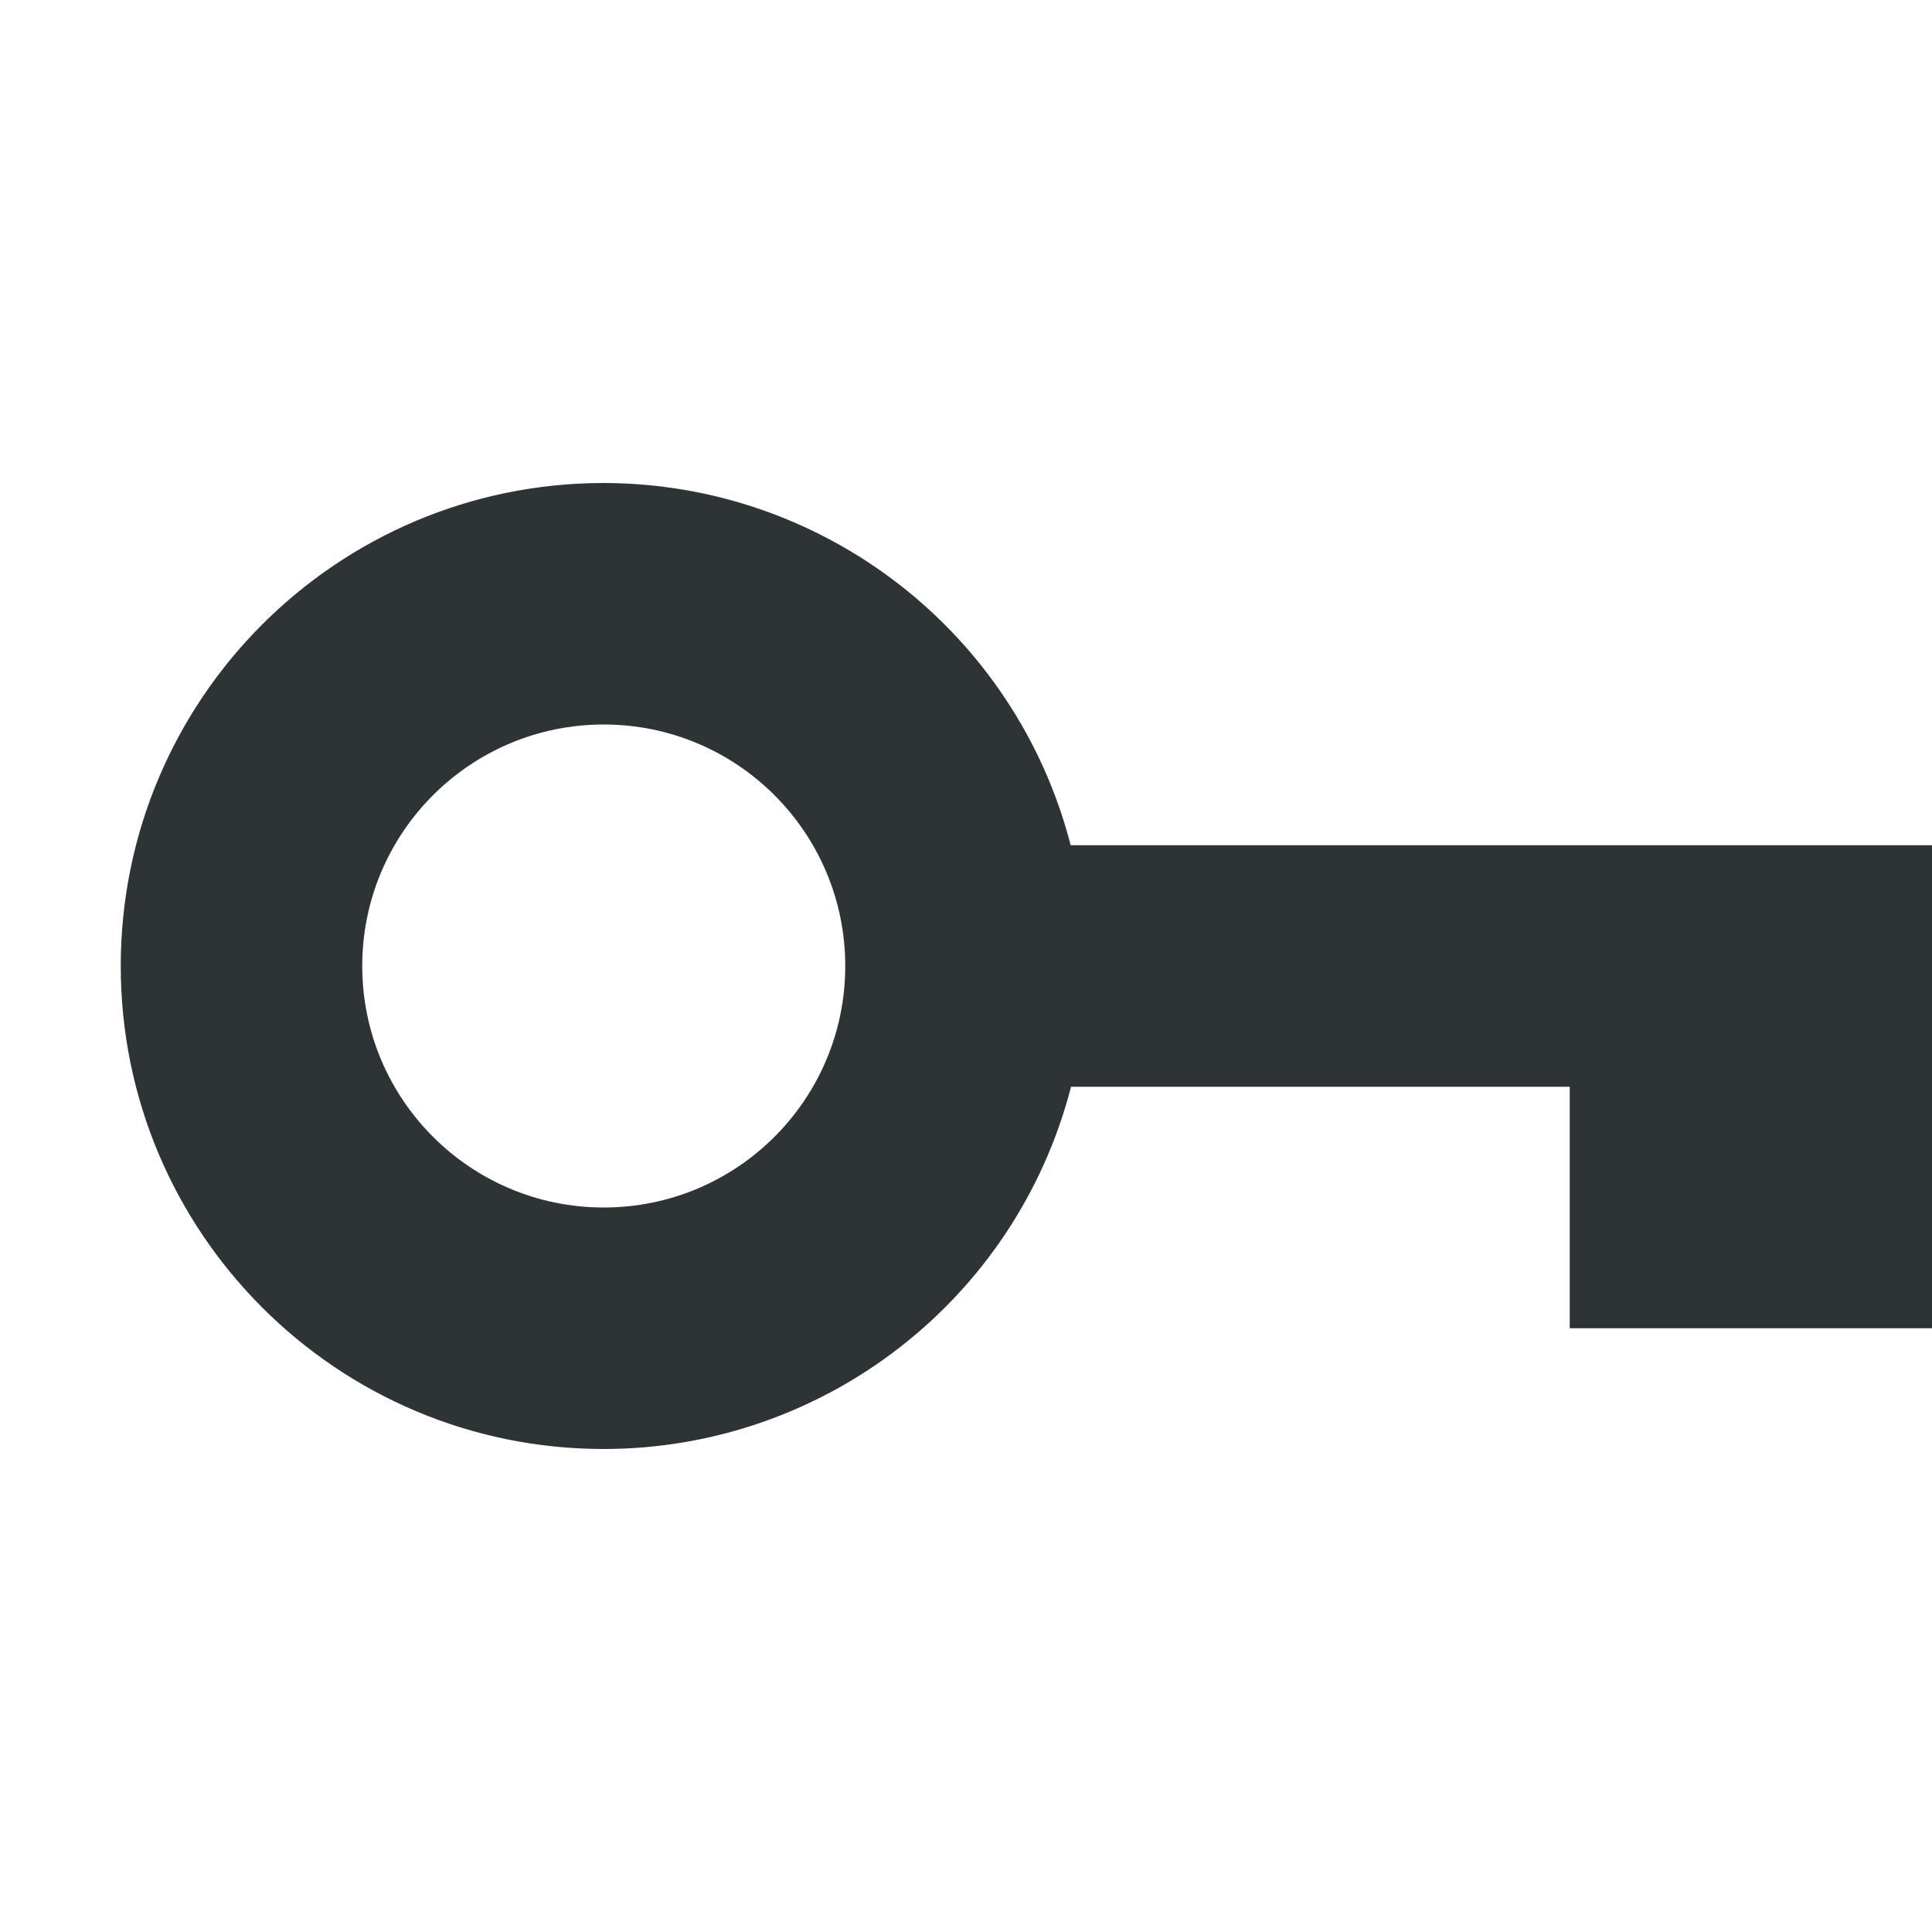
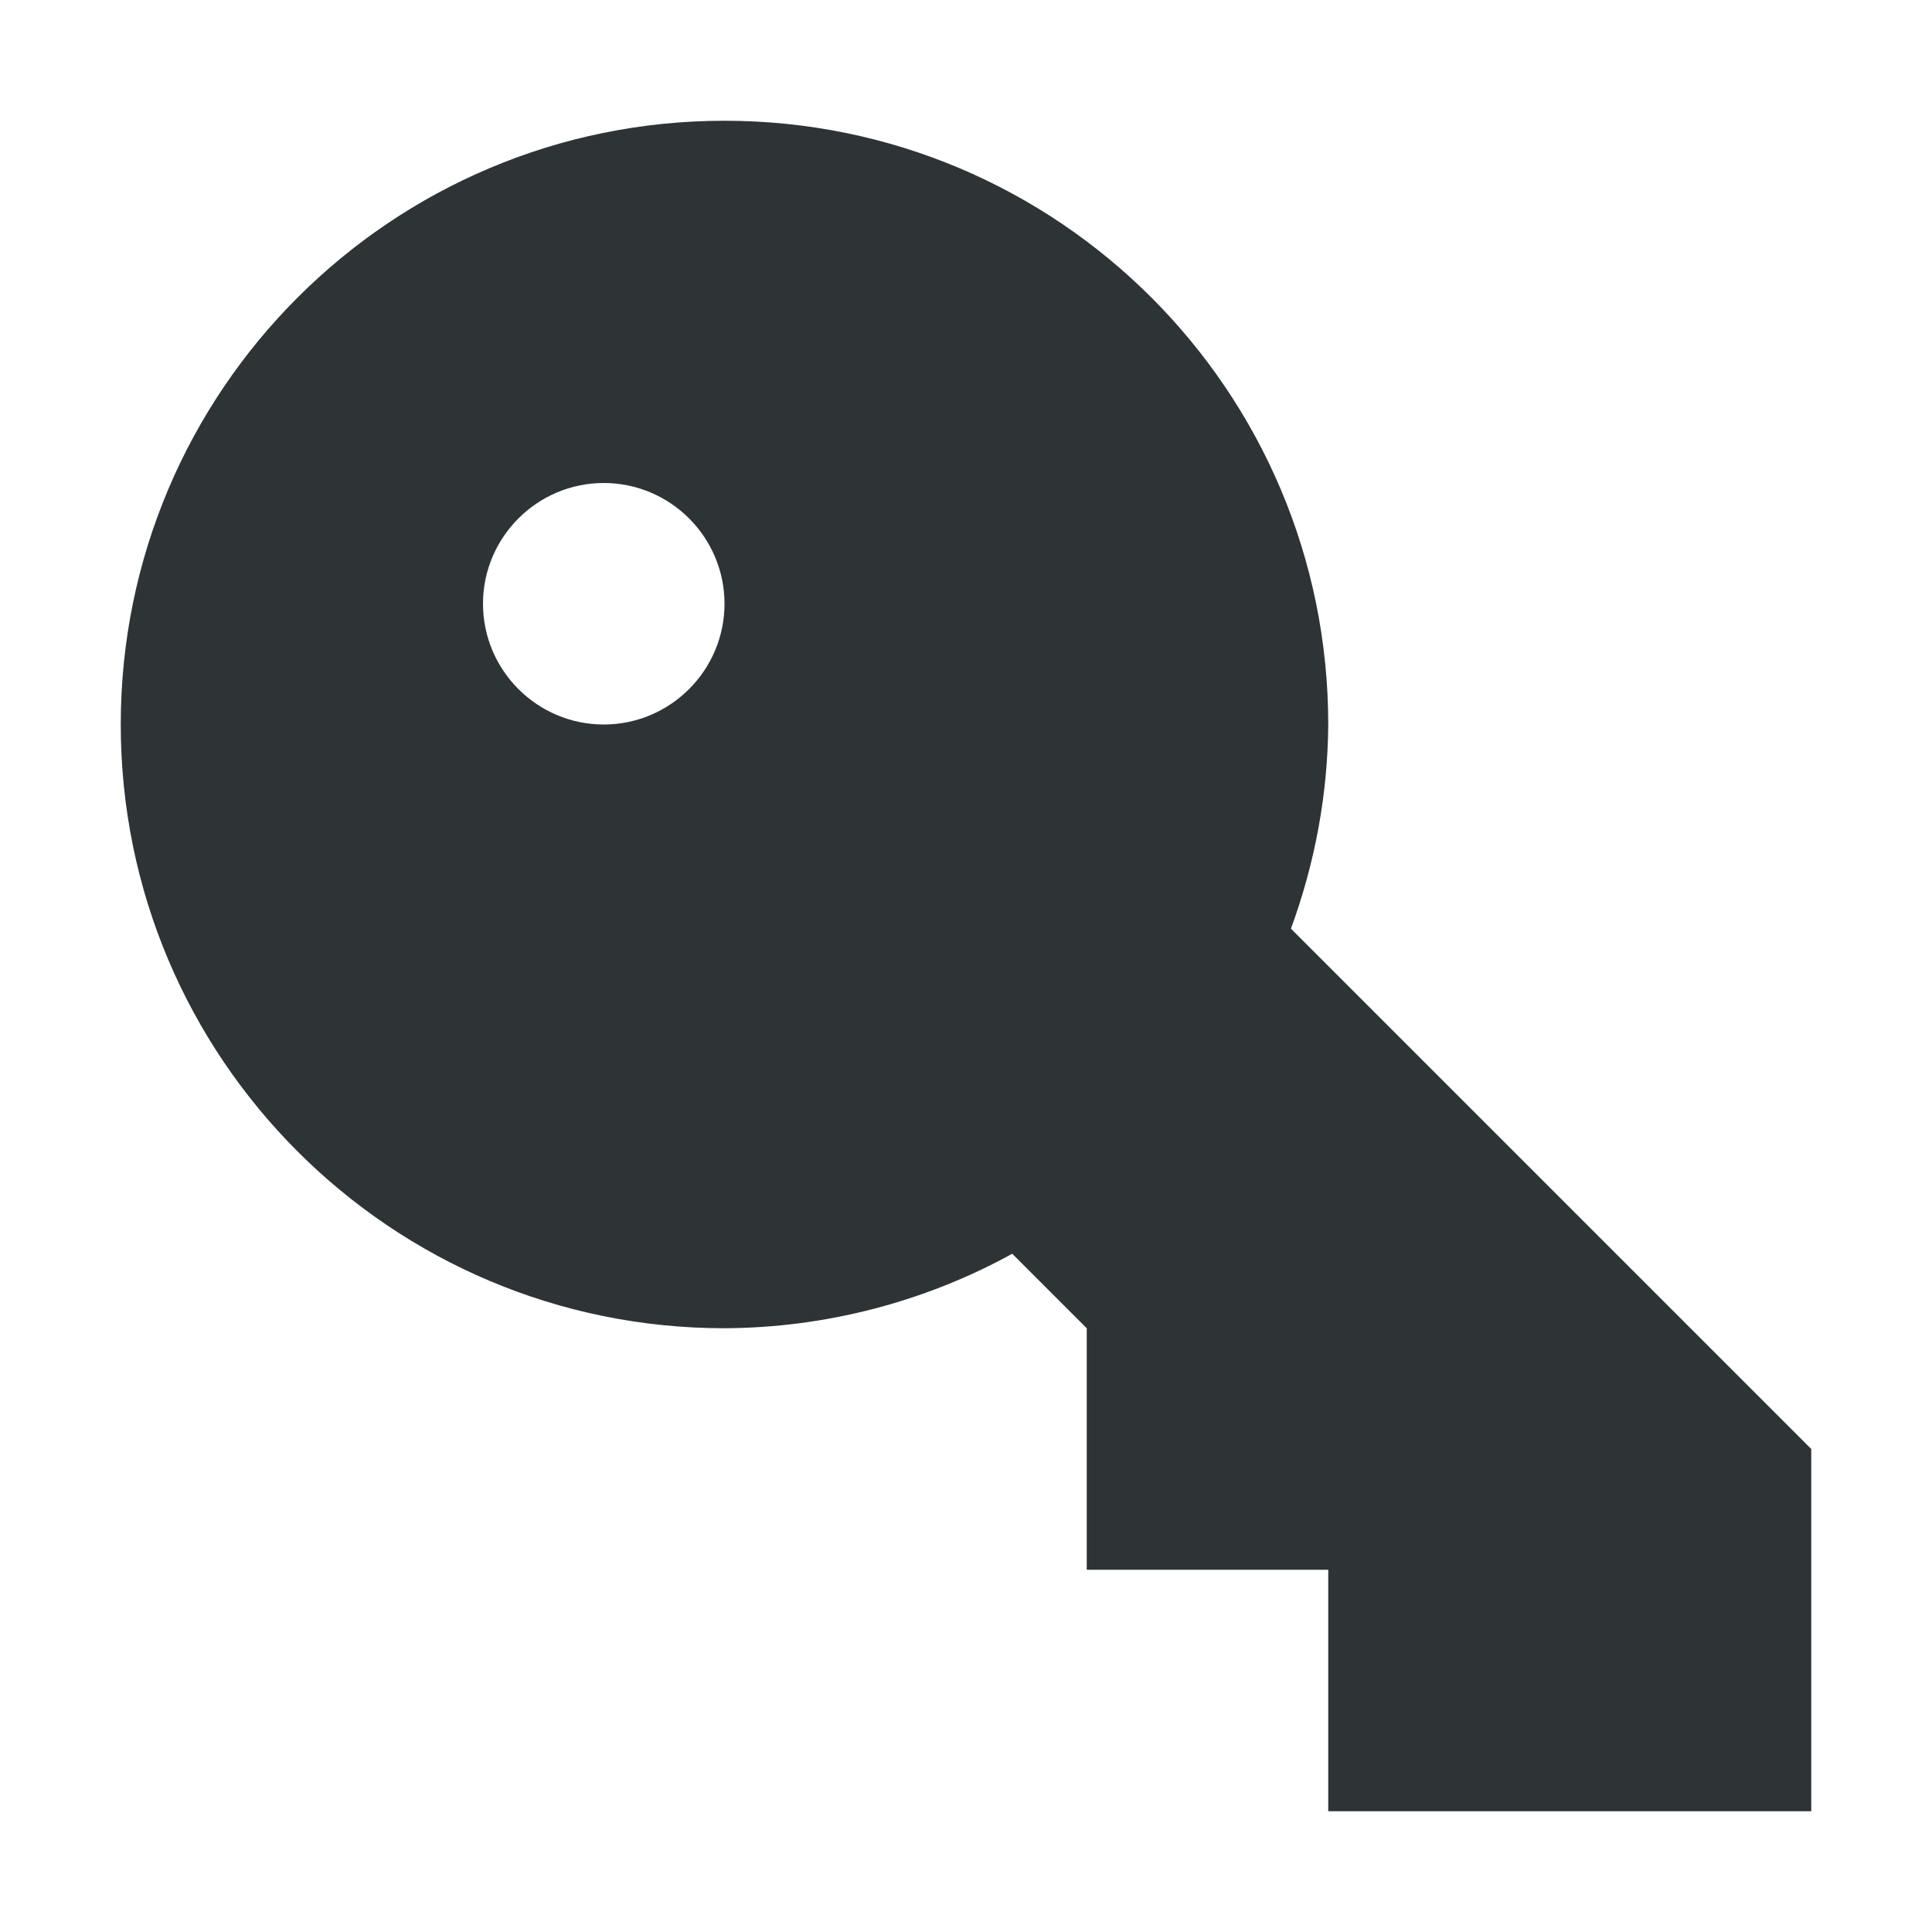
- <svg xmlns="http://www.w3.org/2000/svg" width="16" height="16">
-   <path d="M5 4a4 4 0 00-4 4 4 4 0 004 4 4 4 0 003.87-3H13v2h3V7H8.867A4 4 0 005 4zm0 2a2 2 0 012 2 2 2 0 01-2 2 2 2 0 01-2-2 2 2 0 012-2z" style="line-height:normal;font-variant-ligatures:normal;font-variant-position:normal;font-variant-caps:normal;font-variant-numeric:normal;font-variant-alternates:normal;font-feature-settings:normal;text-indent:0;text-align:start;text-decoration-line:none;text-decoration-style:solid;text-decoration-color:#000;text-transform:none;text-orientation:mixed;shape-padding:0;isolation:auto;mix-blend-mode:normal;marker:none" color="#000" font-weight="400" font-family="sans-serif" overflow="visible" fill="#2e3436" />
+ <svg xmlns="http://www.w3.org/2000/svg" height="16px" viewBox="0 0 16 16" width="16px">
+   <path d="m 6 1 c -2.762 0 -5 2.238 -5 5 s 2.238 5 5 5 c 0.832 -0.004 1.652 -0.215 2.383 -0.617 l 0.617 0.617 v 2 h 2 v 2 h 4 v -3 l -4.309 -4.309 c 0.199 -0.543 0.305 -1.113 0.309 -1.691 c 0 -2.762 -2.238 -5 -5 -5 z m -1 3 c 0.551 0 1 0.449 1 1 s -0.449 1 -1 1 s -1 -0.449 -1 -1 s 0.449 -1 1 -1 z m 0 0" fill="#2e3436" />
</svg>
